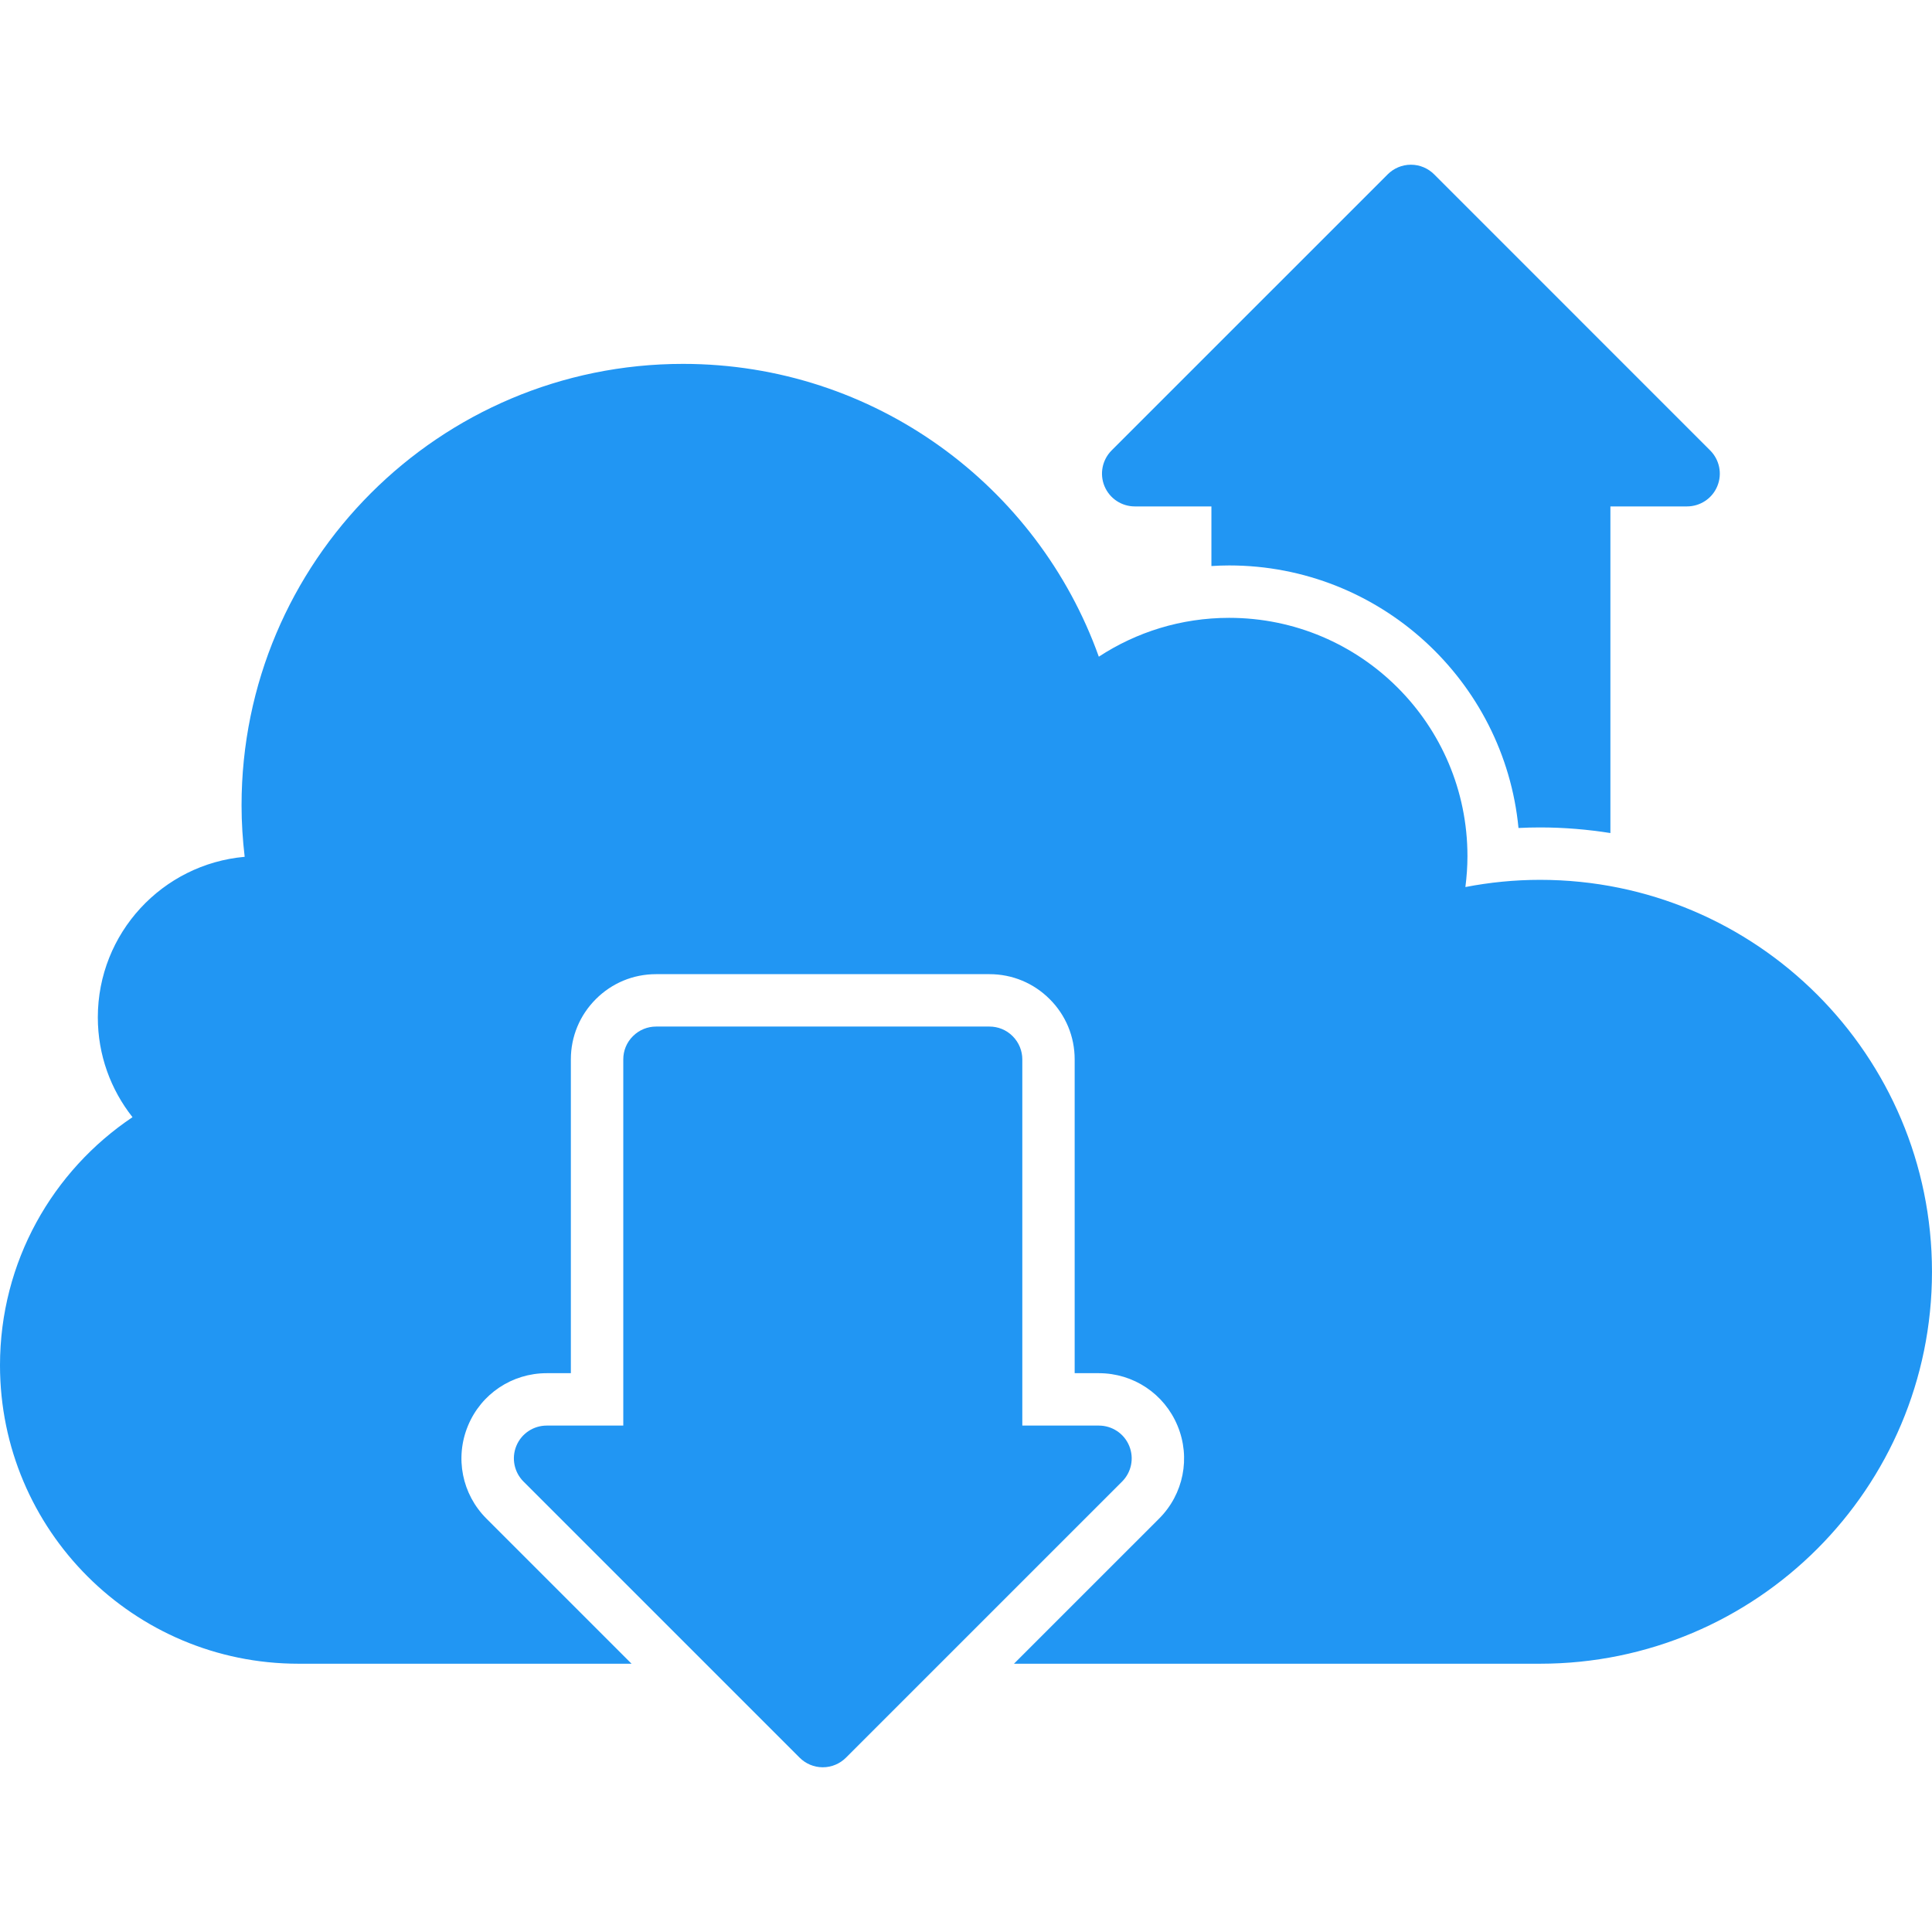
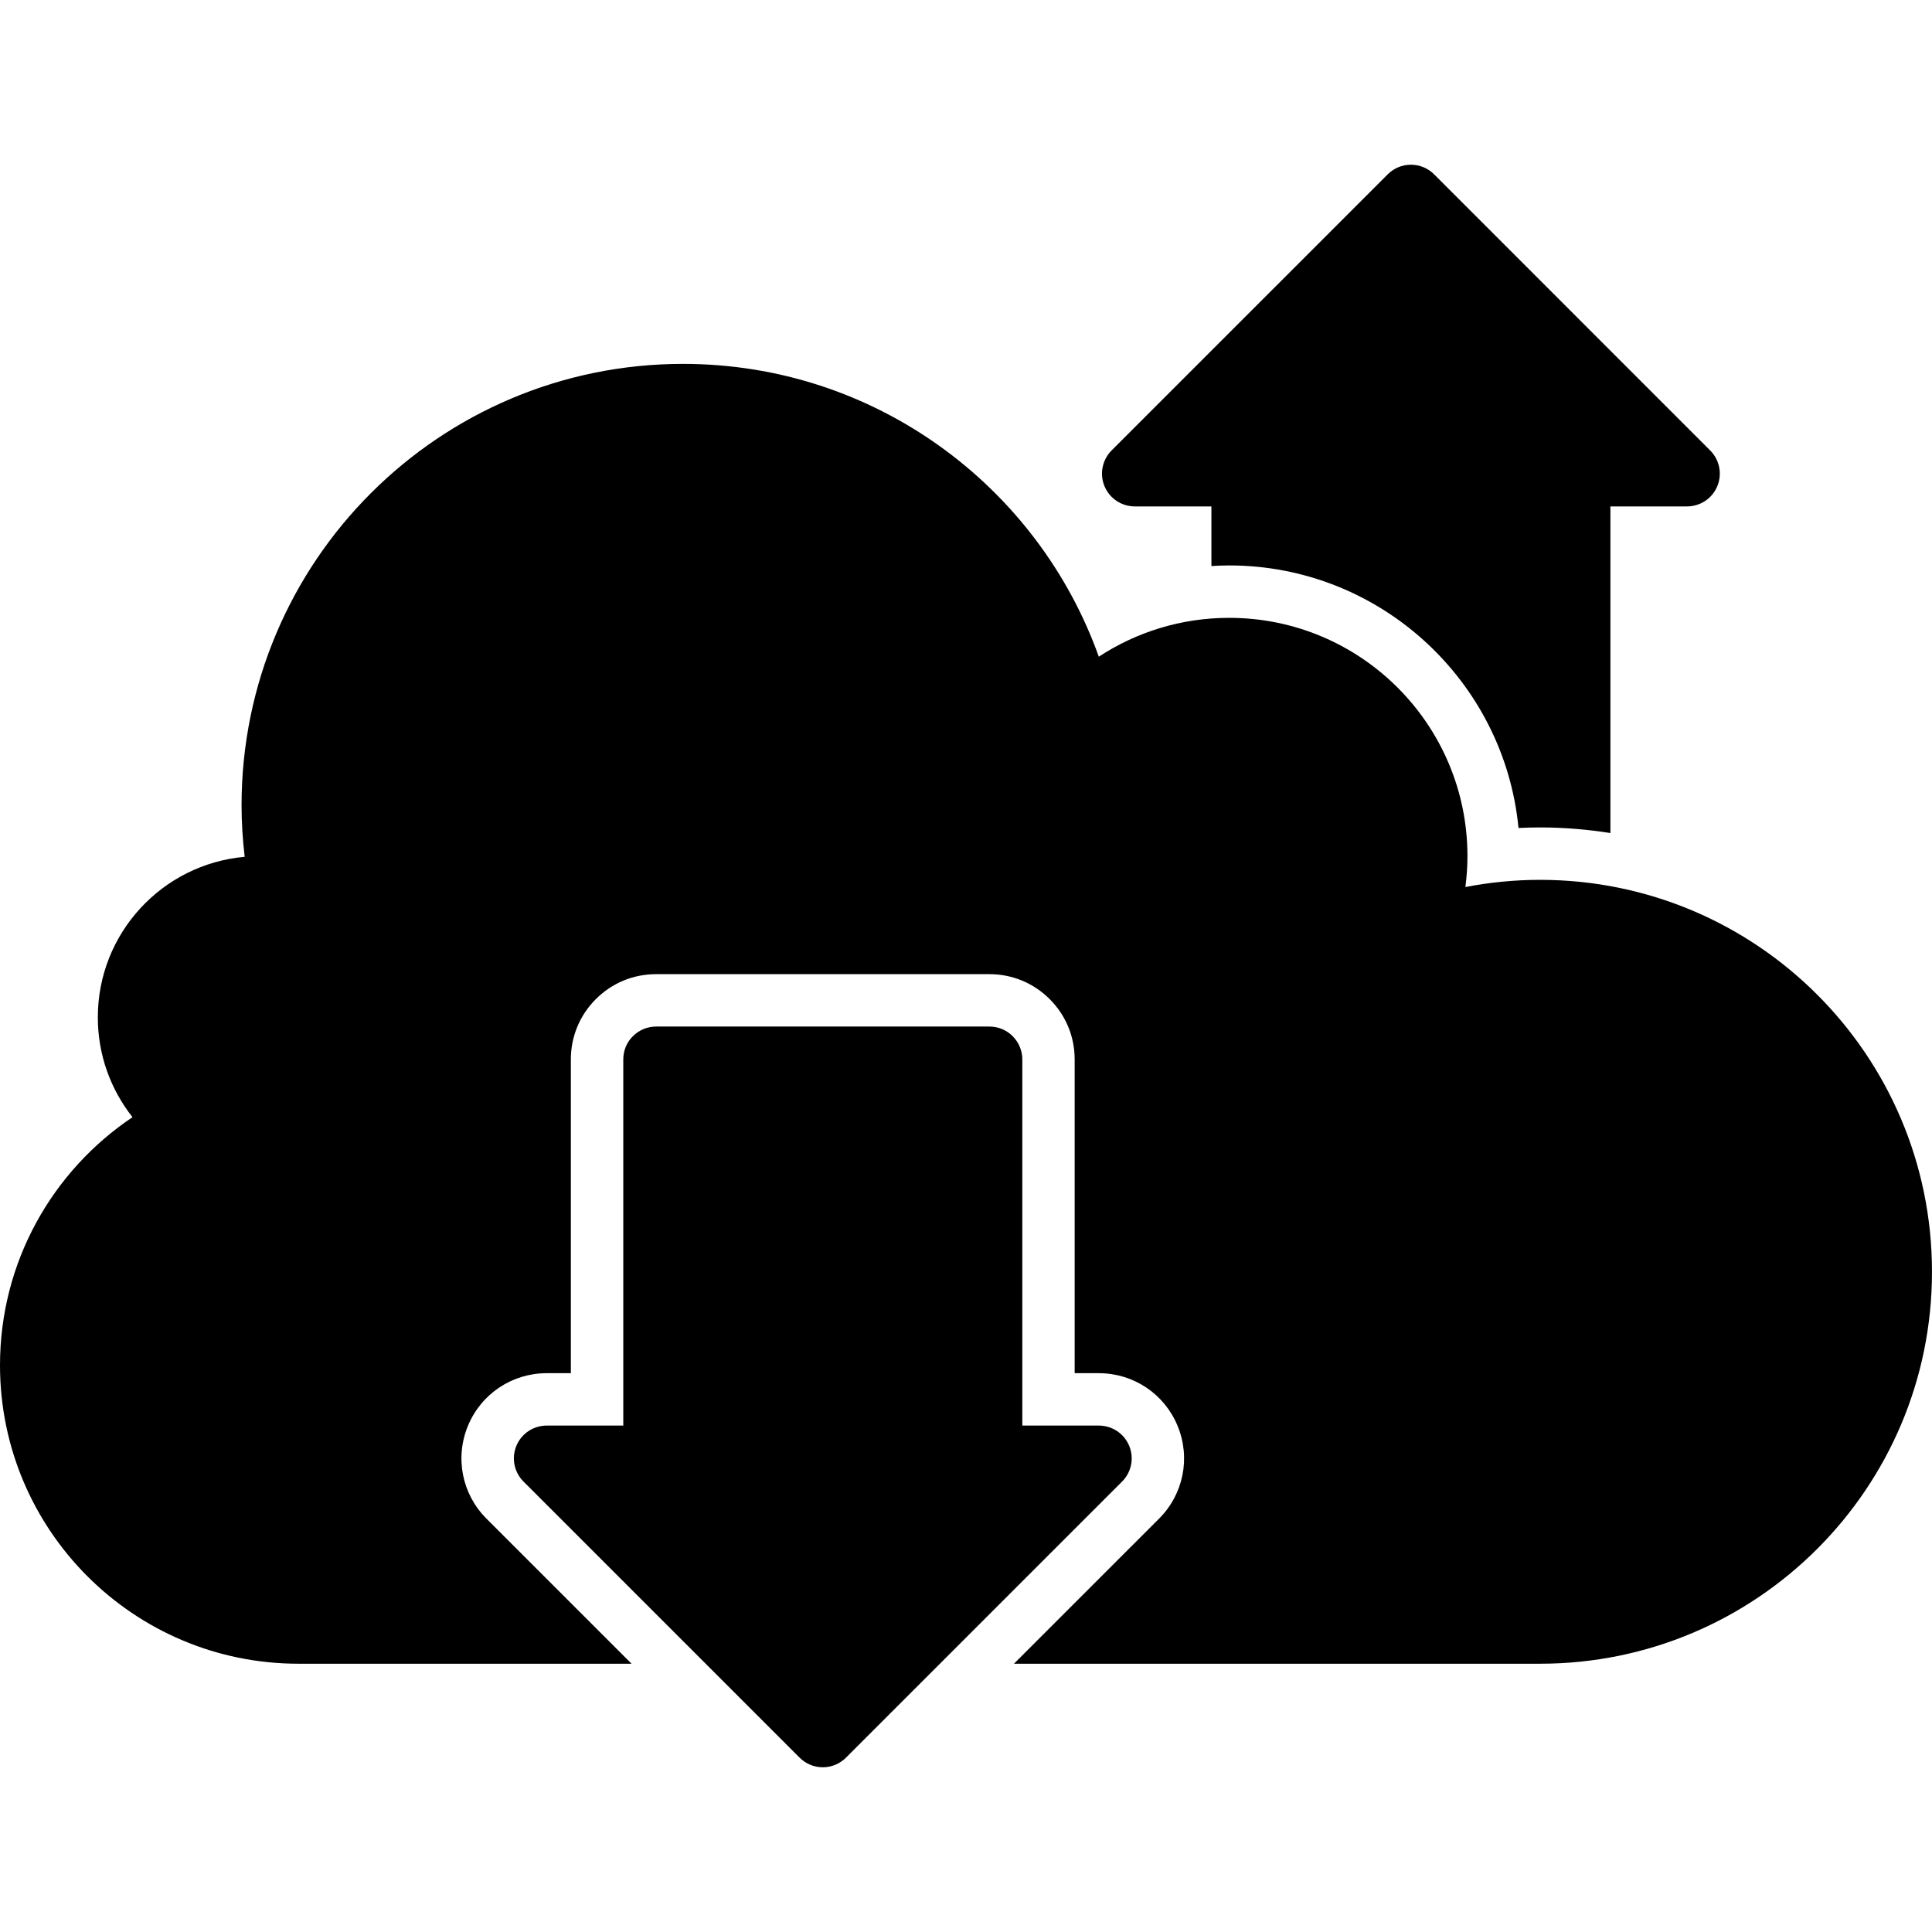
<svg xmlns="http://www.w3.org/2000/svg" enable-background="new 0 0 200 200" height="200px" id="Layer_1" version="1.1" viewBox="0 0 200 200" width="200px" xml:space="preserve">
  <g>
-     <path d="M117.474,52.424h7.931v6.173c0.609-0.039,1.223-0.063,1.839-0.063c15.609,0,28.483,11.945,29.95,27.179   c0.748-0.039,1.492-0.057,2.232-0.057c2.478,0,4.908,0.206,7.282,0.581V52.424h7.931c1.332,0,2.598-0.79,3.136-2.094   c0.542-1.308,0.206-2.757-0.737-3.7l-28.578-28.583c-0.613-0.613-1.468-0.996-2.403-0.996s-1.786,0.383-2.402,0.996L115.071,46.63   c-0.939,0.943-1.276,2.392-0.734,3.7C114.88,51.634,116.141,52.424,117.474,52.424z" fill="#2196F3" />
-     <path d="M159.426,91.081c-2.644,0-5.227,0.262-7.729,0.745c0.135-1.049,0.213-2.116,0.213-3.2   c0-13.622-11.046-24.667-24.667-24.667c-4.986,0-9.617,1.481-13.494,4.022c-6.318-17.668-23.2-30.312-43.041-30.312   c-25.237,0-45.702,20.46-45.702,45.702c0,1.8,0.117,3.575,0.323,5.326c-8.519,0.755-15.202,7.902-15.202,16.62   c0,3.905,1.343,7.487,3.59,10.333C5.446,121.194,0,130.624,0,141.329c0,17.065,13.834,30.899,30.9,30.899h34.479l-15.025-15.024   c-2.53-2.526-3.281-6.301-1.91-9.61c1.368-3.306,4.568-5.442,8.146-5.442h2.505v-32.488c0-2.353,0.918-4.567,2.583-6.232   c1.669-1.67,3.88-2.587,6.237-2.587h34.514c2.356,0,4.571,0.917,6.237,2.587c1.665,1.661,2.583,3.88,2.583,6.232v32.488h2.505   c3.579,0,6.779,2.137,8.147,5.446c1.371,3.303,0.62,7.076-1.91,9.606l-15.025,15.024h54.458c22.406,0,40.574-18.164,40.574-40.573   C200,109.245,181.832,91.081,159.426,91.081z" fill="#2196F3" />
-     <path d="M116.893,149.671c-0.539-1.305-1.804-2.095-3.137-2.095h-7.927v-37.913c0-0.868-0.337-1.736-0.999-2.398   c-0.659-0.663-1.527-0.996-2.399-0.996H67.917c-0.868,0-1.736,0.333-2.399,0.996c-0.667,0.662-0.996,1.53-0.996,2.398v37.913   h-7.931c-1.332,0-2.594,0.79-3.136,2.095c-0.539,1.308-0.206,2.757,0.737,3.699l28.583,28.582c0.613,0.613,1.464,0.996,2.399,0.996   c0.939,0,1.786-0.383,2.402-0.996l28.583-28.582C117.102,152.428,117.435,150.979,116.893,149.671z" fill="#2196F3" />
+     <path d="M117.474,52.424h7.931v6.173c0.609-0.039,1.223-0.063,1.839-0.063c15.609,0,28.483,11.945,29.95,27.179   c0.748-0.039,1.492-0.057,2.232-0.057c2.478,0,4.908,0.206,7.282,0.581V52.424h7.931c1.332,0,2.598-0.79,3.136-2.094   c0.542-1.308,0.206-2.757-0.737-3.7l-28.578-28.583c-0.613-0.613-1.468-0.996-2.403-0.996s-1.786,0.383-2.402,0.996L115.071,46.63   c-0.939,0.943-1.276,2.392-0.734,3.7C114.88,51.634,116.141,52.424,117.474,52.424z" />
+     <path d="M159.426,91.081c-2.644,0-5.227,0.262-7.729,0.745c0.135-1.049,0.213-2.116,0.213-3.2   c0-13.622-11.046-24.667-24.667-24.667c-4.986,0-9.617,1.481-13.494,4.022c-6.318-17.668-23.2-30.312-43.041-30.312   c-25.237,0-45.702,20.46-45.702,45.702c0,1.8,0.117,3.575,0.323,5.326c-8.519,0.755-15.202,7.902-15.202,16.62   c0,3.905,1.343,7.487,3.59,10.333C5.446,121.194,0,130.624,0,141.329c0,17.065,13.834,30.899,30.9,30.899h34.479l-15.025-15.024   c-2.53-2.526-3.281-6.301-1.91-9.61c1.368-3.306,4.568-5.442,8.146-5.442h2.505v-32.488c0-2.353,0.918-4.567,2.583-6.232   c1.669-1.67,3.88-2.587,6.237-2.587h34.514c2.356,0,4.571,0.917,6.237,2.587c1.665,1.661,2.583,3.88,2.583,6.232v32.488h2.505   c3.579,0,6.779,2.137,8.147,5.446c1.371,3.303,0.62,7.076-1.91,9.606l-15.025,15.024h54.458c22.406,0,40.574-18.164,40.574-40.573   C200,109.245,181.832,91.081,159.426,91.081z" />
+     <path d="M116.893,149.671c-0.539-1.305-1.804-2.095-3.137-2.095h-7.927v-37.913c0-0.868-0.337-1.736-0.999-2.398   c-0.659-0.663-1.527-0.996-2.399-0.996H67.917c-0.868,0-1.736,0.333-2.399,0.996c-0.667,0.662-0.996,1.53-0.996,2.398v37.913   h-7.931c-1.332,0-2.594,0.79-3.136,2.095c-0.539,1.308-0.206,2.757,0.737,3.699l28.583,28.582c0.613,0.613,1.464,0.996,2.399,0.996   c0.939,0,1.786-0.383,2.402-0.996l28.583-28.582C117.102,152.428,117.435,150.979,116.893,149.671z" />
  </g>
</svg>
